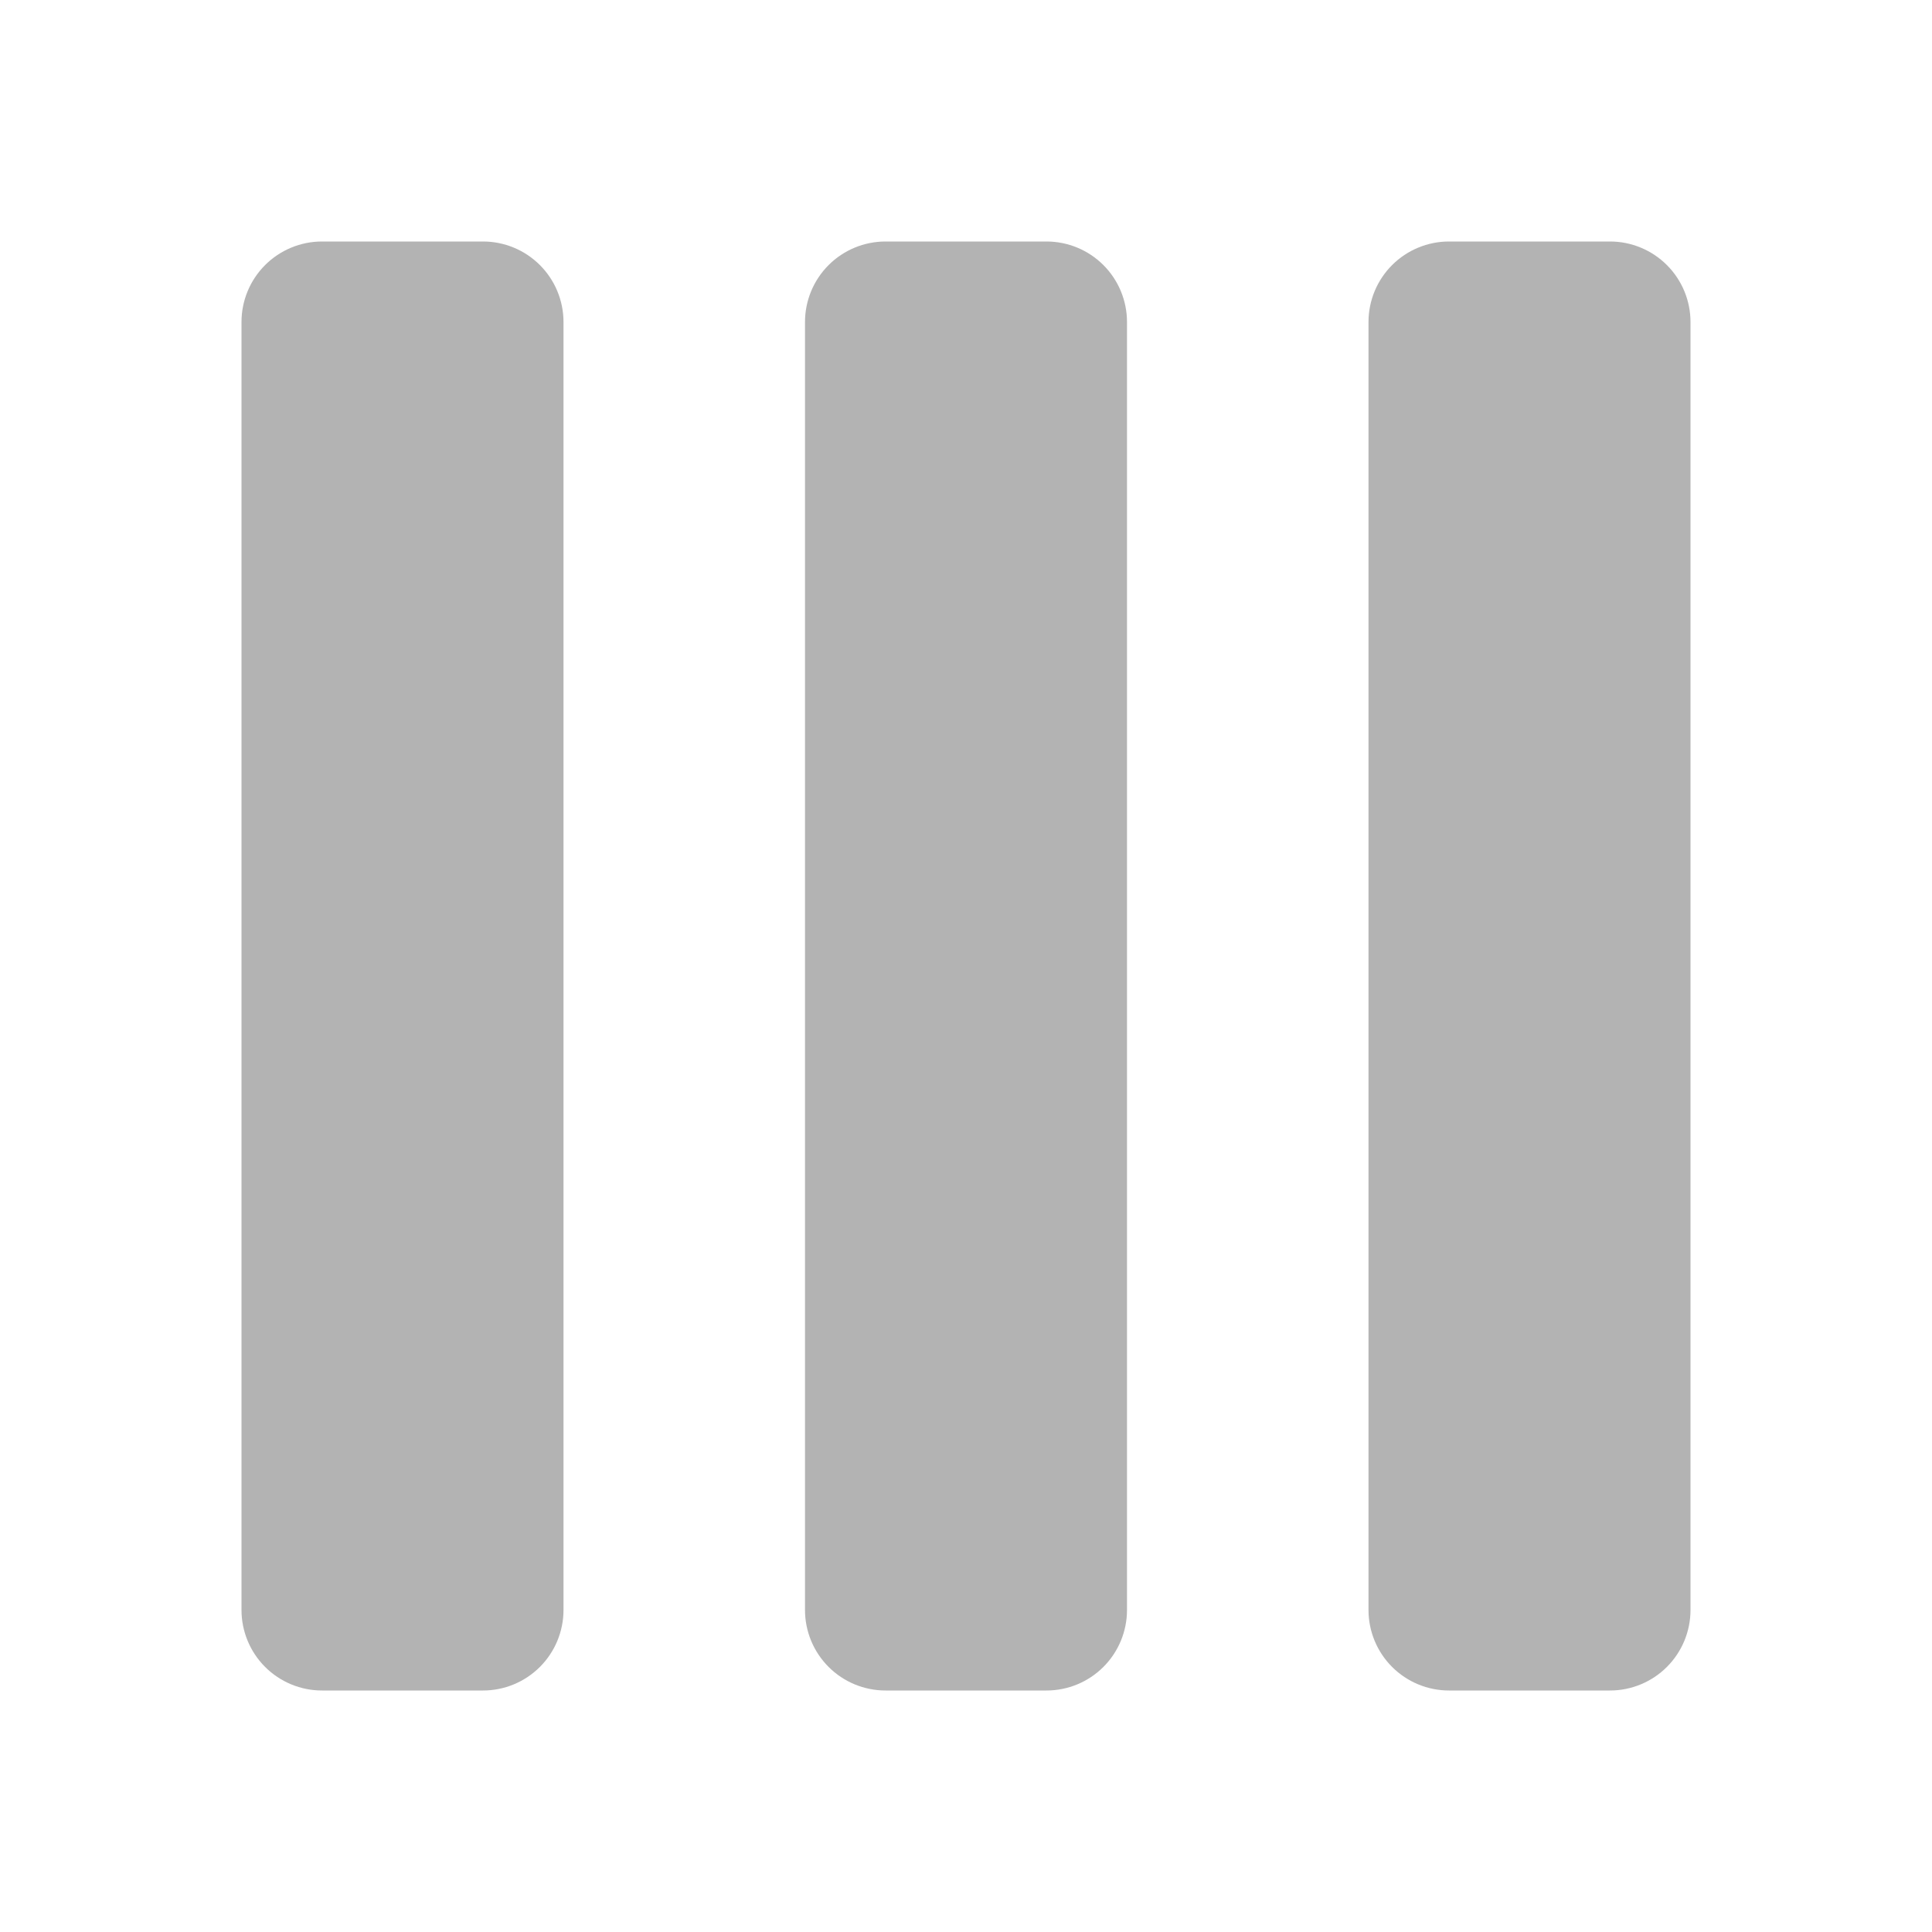
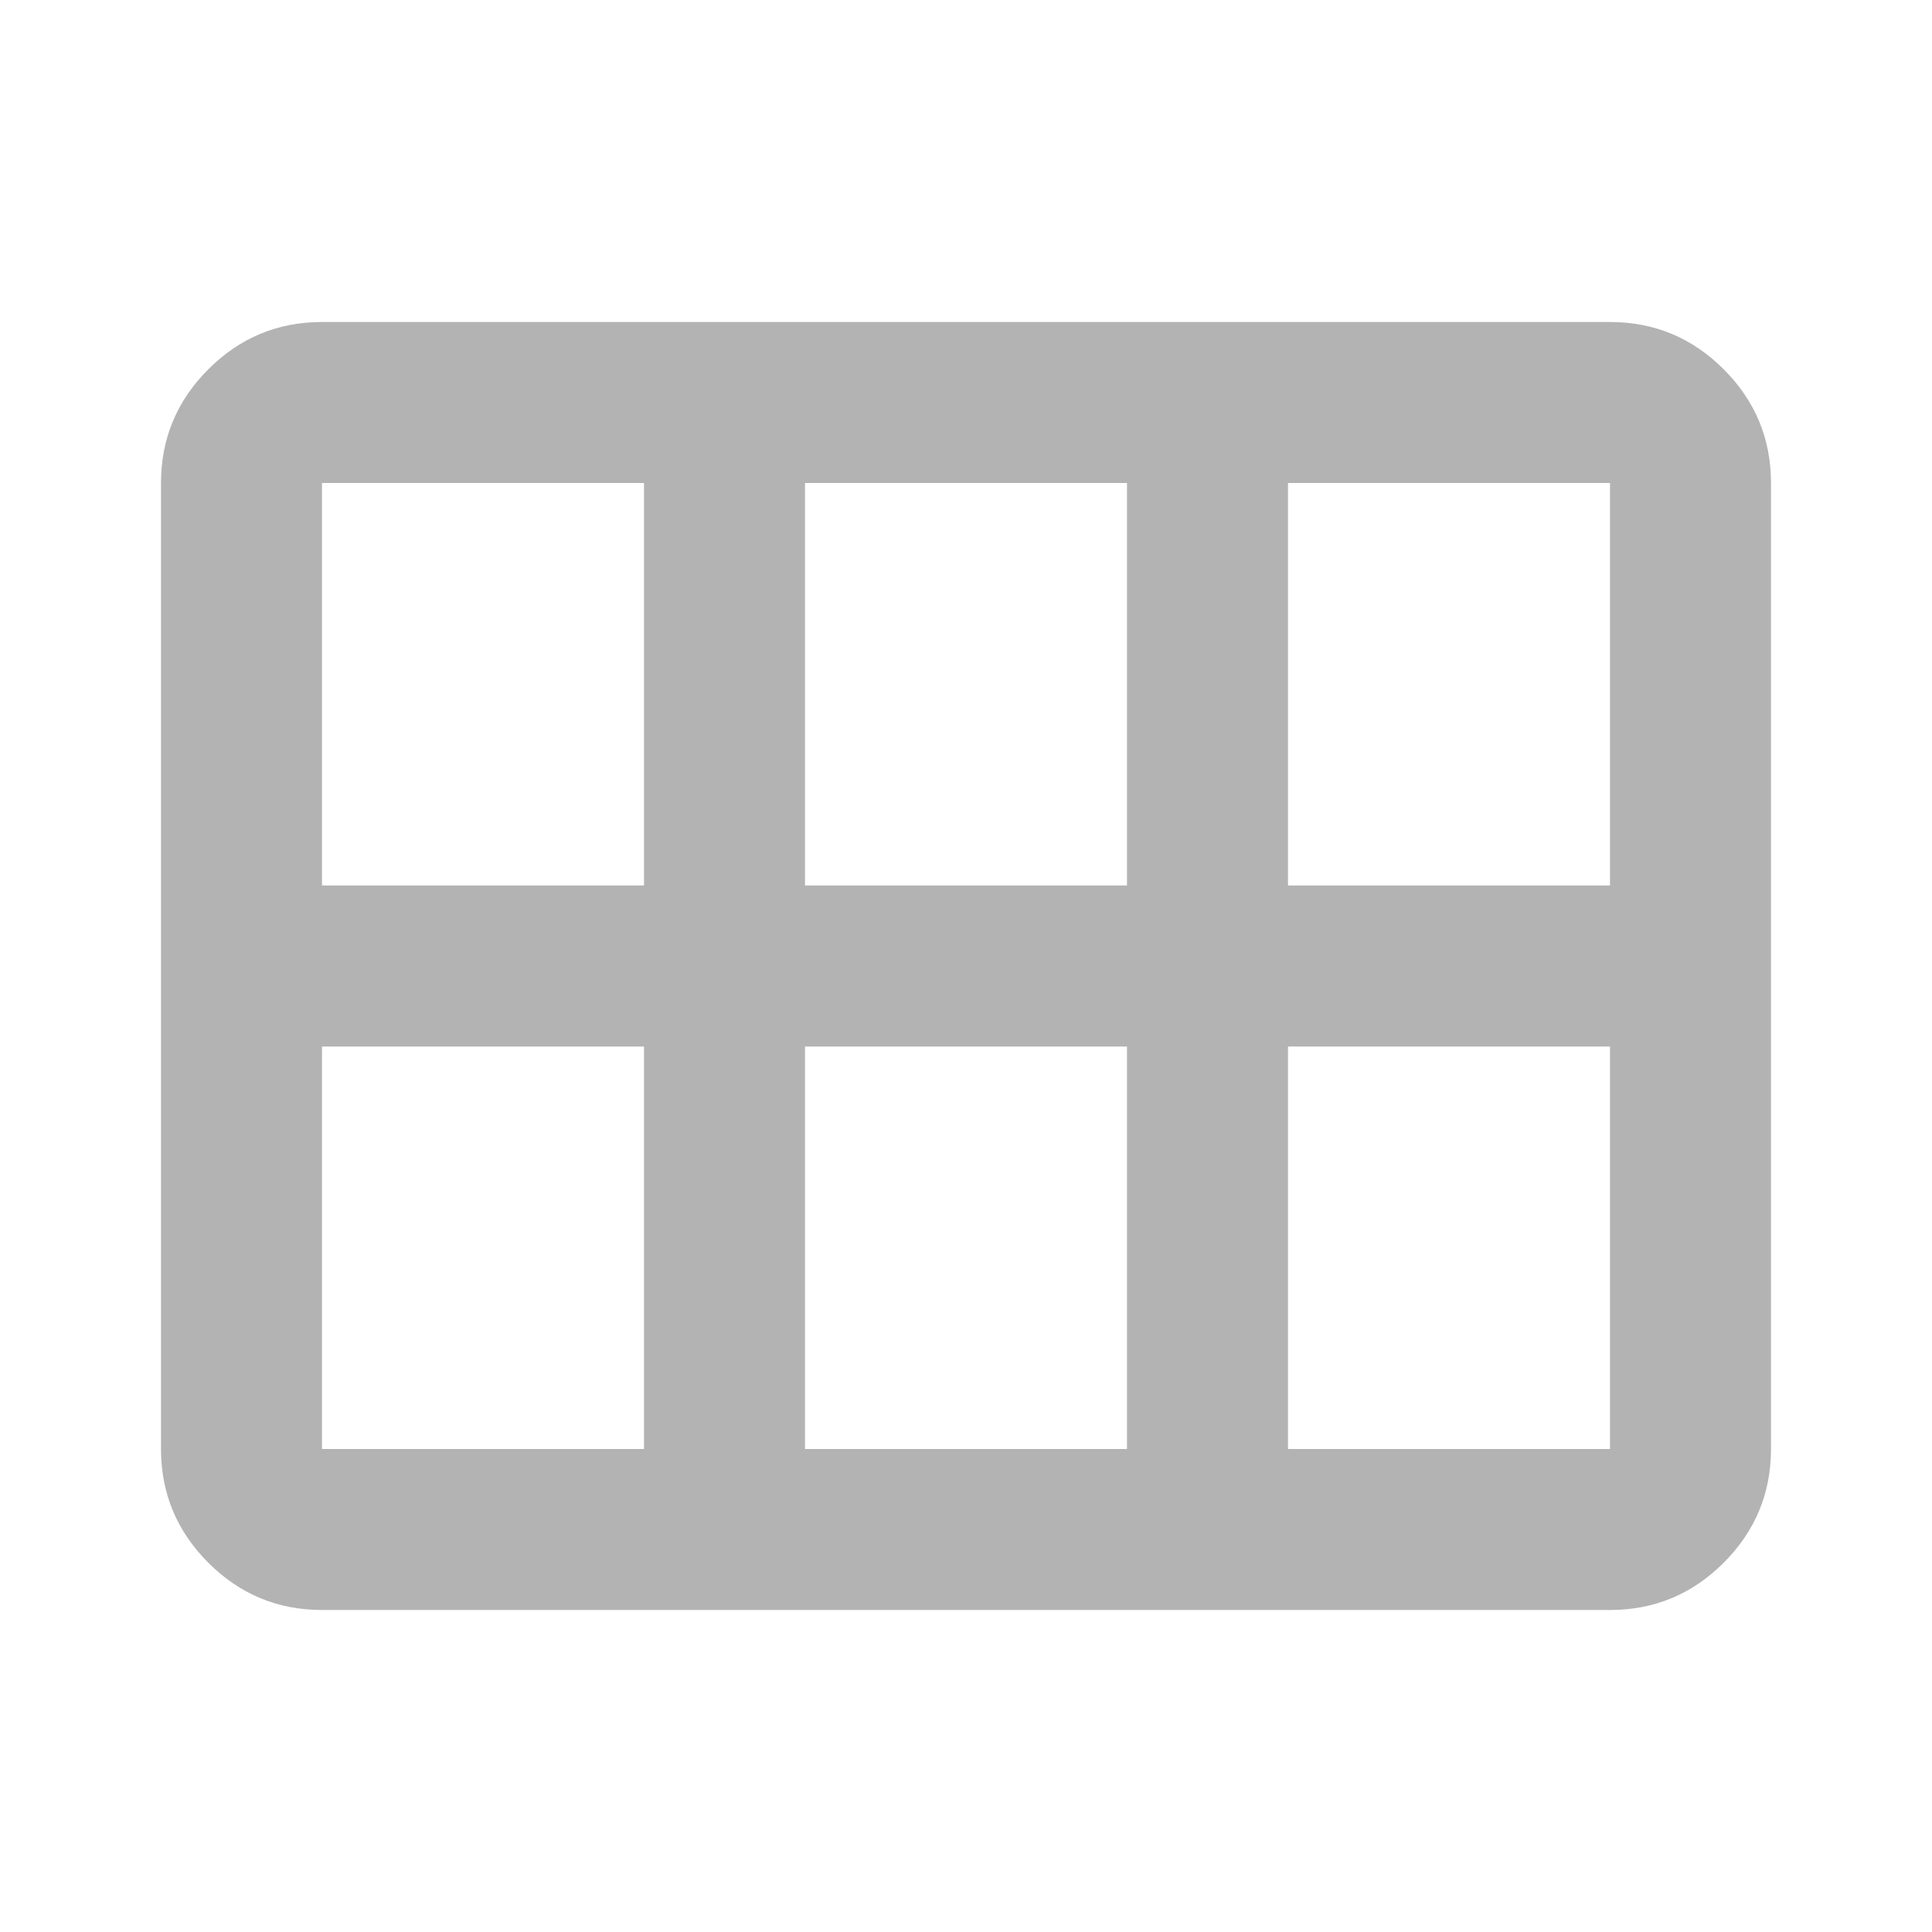
<svg xmlns="http://www.w3.org/2000/svg" width="48" height="48" viewBox="0 0 48 48" fill="none">
-   <path d="M34 40V8C34 7.47 34.211 6.961 34.586 6.586C34.961 6.211 35.47 6 36 6H40C40.53 6 41.039 6.211 41.414 6.586C41.789 6.961 42 7.47 42 8V40C42 40.53 41.789 41.039 41.414 41.414C41.039 41.789 40.53 42 40 42H36C35.47 42 34.961 41.789 34.586 41.414C34.211 41.039 34 40.53 34 40ZM22 42H26C26.53 42 27.039 41.789 27.414 41.414C27.789 41.039 28 40.53 28 40V8C28 7.47 27.789 6.961 27.414 6.586C27.039 6.211 26.53 6 26 6H22C21.47 6 20.961 6.211 20.586 6.586C20.211 6.961 20 7.47 20 8V40C20 40.53 20.211 41.039 20.586 41.414C20.961 41.789 21.47 42 22 42ZM8 42H12C12.53 42 13.039 41.789 13.414 41.414C13.789 41.039 14 40.53 14 40V8C14 7.47 13.789 6.961 13.414 6.586C13.039 6.211 12.53 6 12 6H8C7.47 6 6.961 6.211 6.586 6.586C6.211 6.961 6 7.47 6 8V40C6 40.53 6.211 41.039 6.586 41.414C6.961 41.789 7.47 42 8 42Z" fill="#B3B3B3" />
+   <path d="M8 40C6.9 40 5.958 39.608 5.175 38.825C4.392 38.042 4 37.1 4 36V12C4 10.9 4.392 9.958 5.175 9.175C5.958 8.392 6.9 8 8 8H40C41.1 8 42.042 8.392 42.825 9.175C43.608 9.958 44 10.9 44 12V36C44 37.1 43.608 38.042 42.825 38.825C42.042 39.608 41.1 40 40 40H8ZM8 22H16V12H8V22ZM20 22H28V12H20V22ZM32 22H40V12H32V22ZM16 36V26H8V36H16ZM20 36H28V26H20V36ZM32 36H40V26H32V36Z" fill="#B3B3B3" />
</svg>
